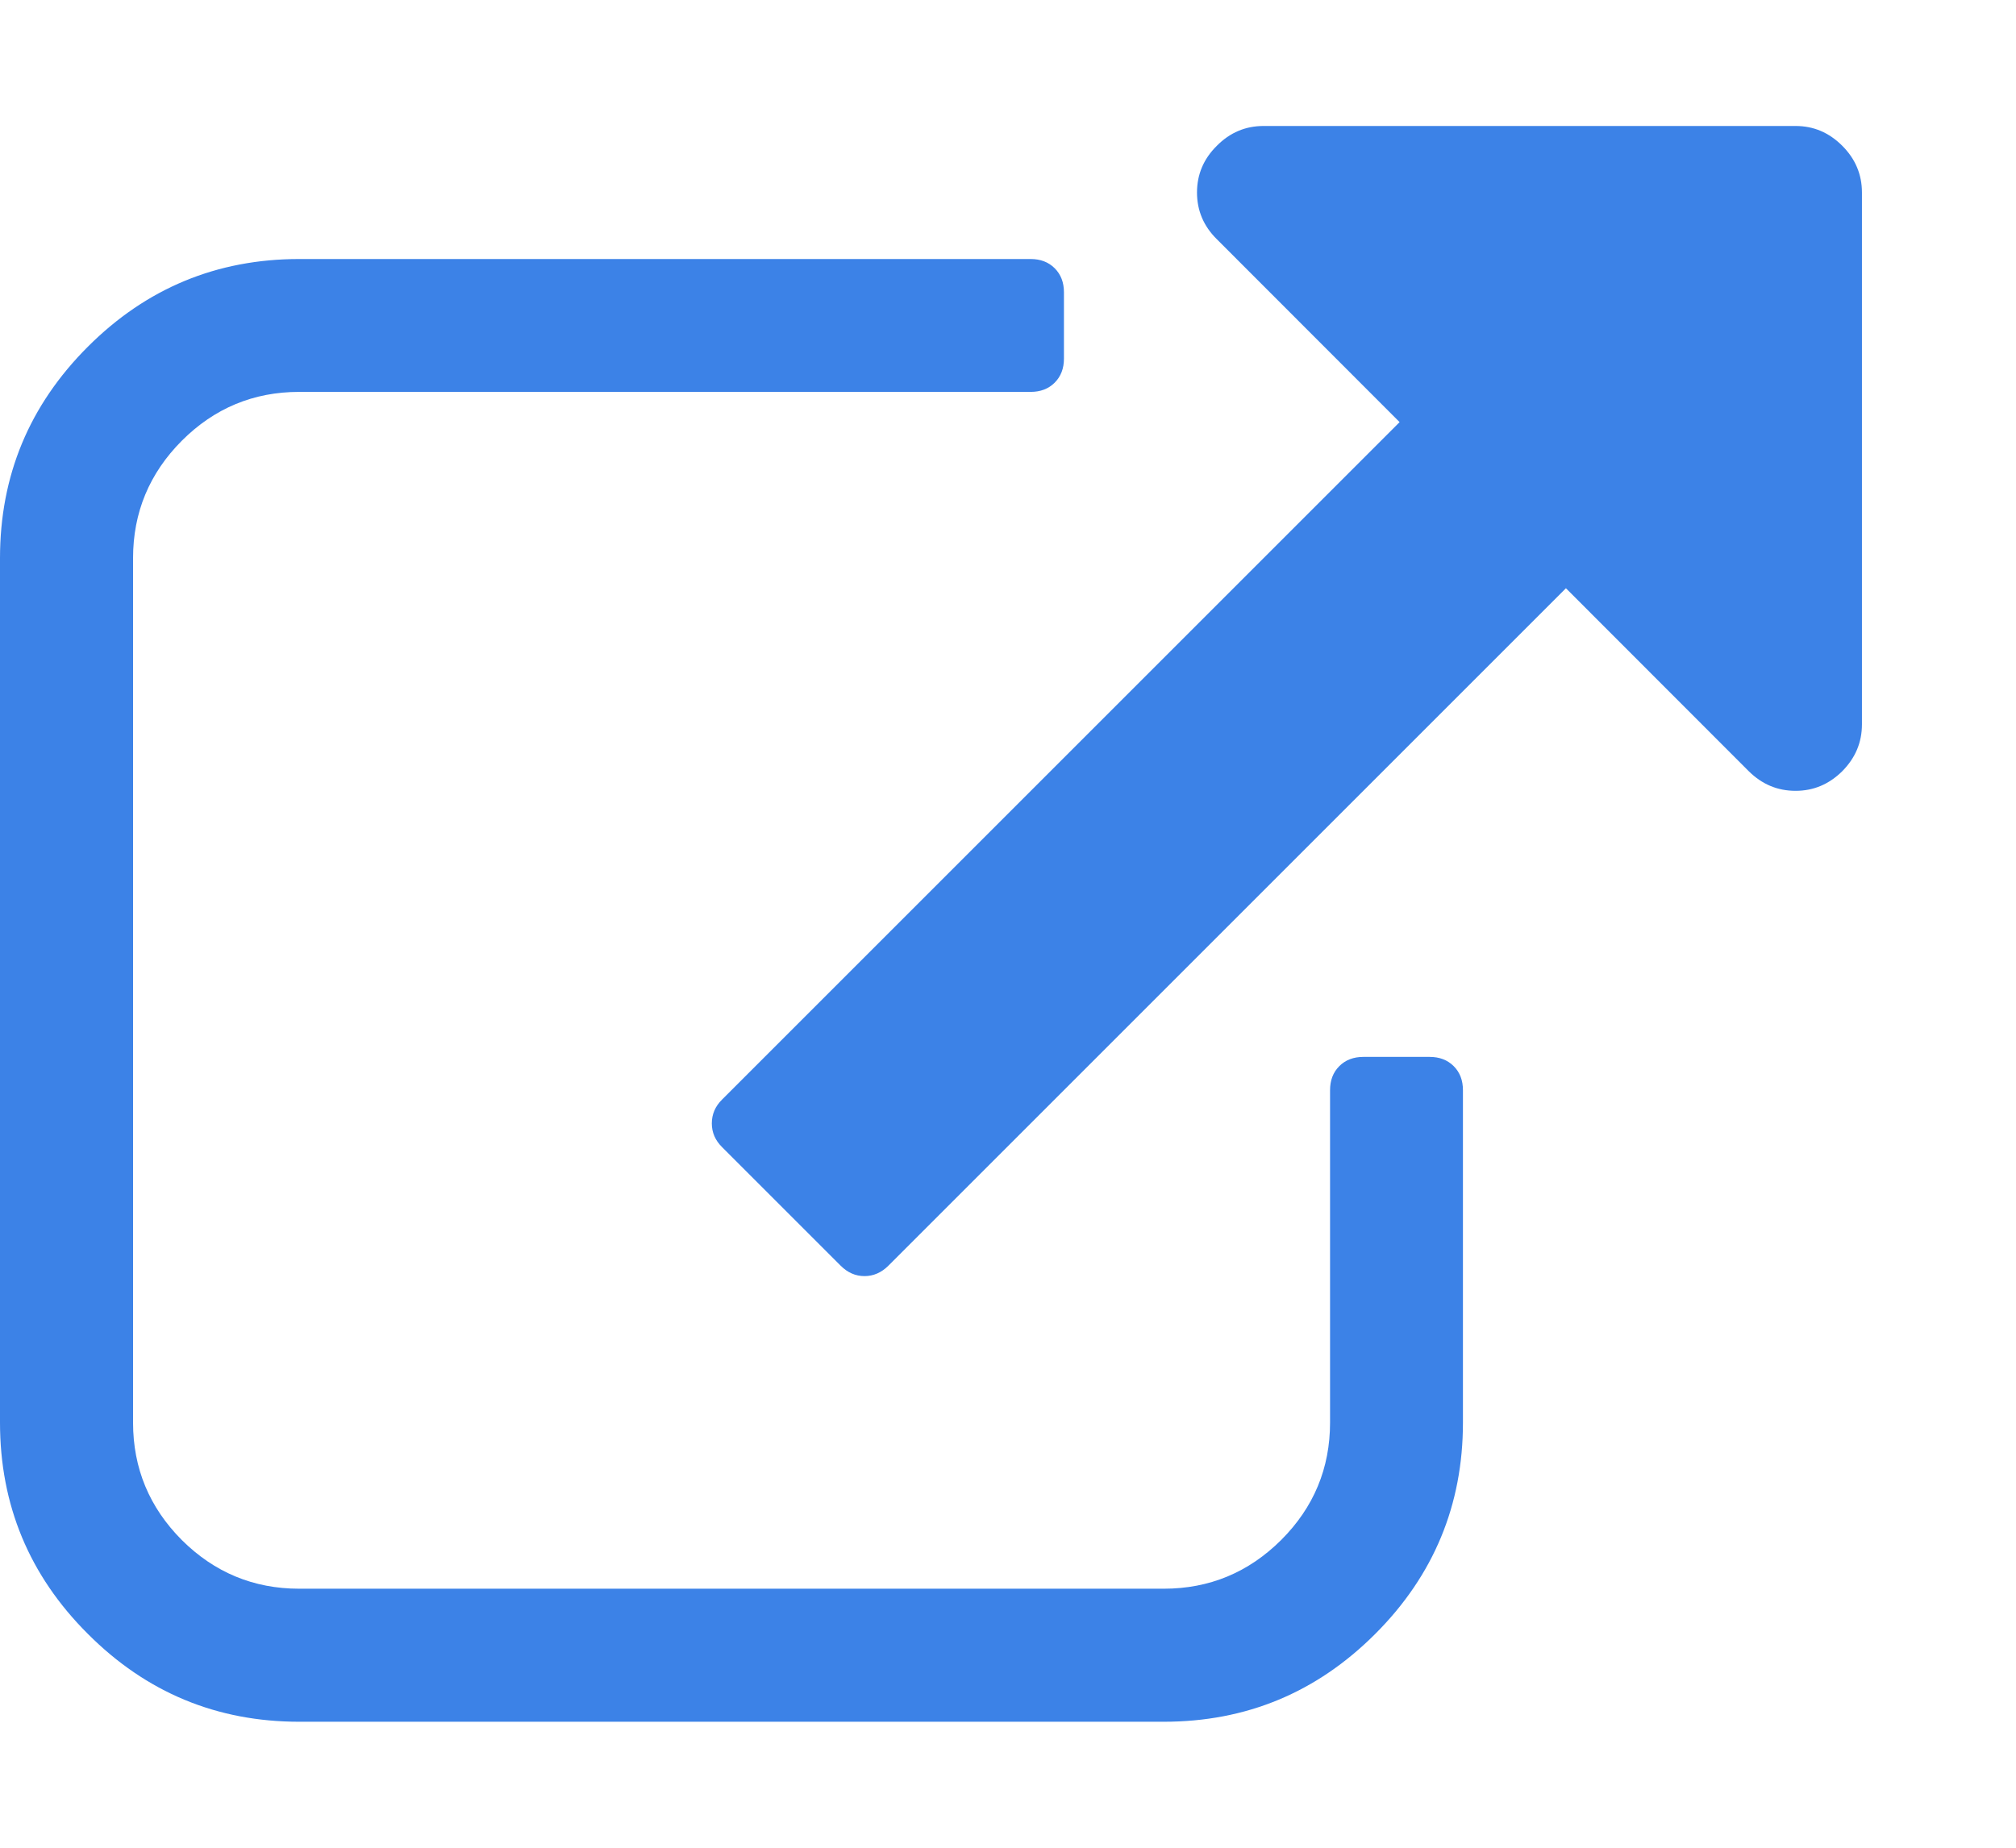
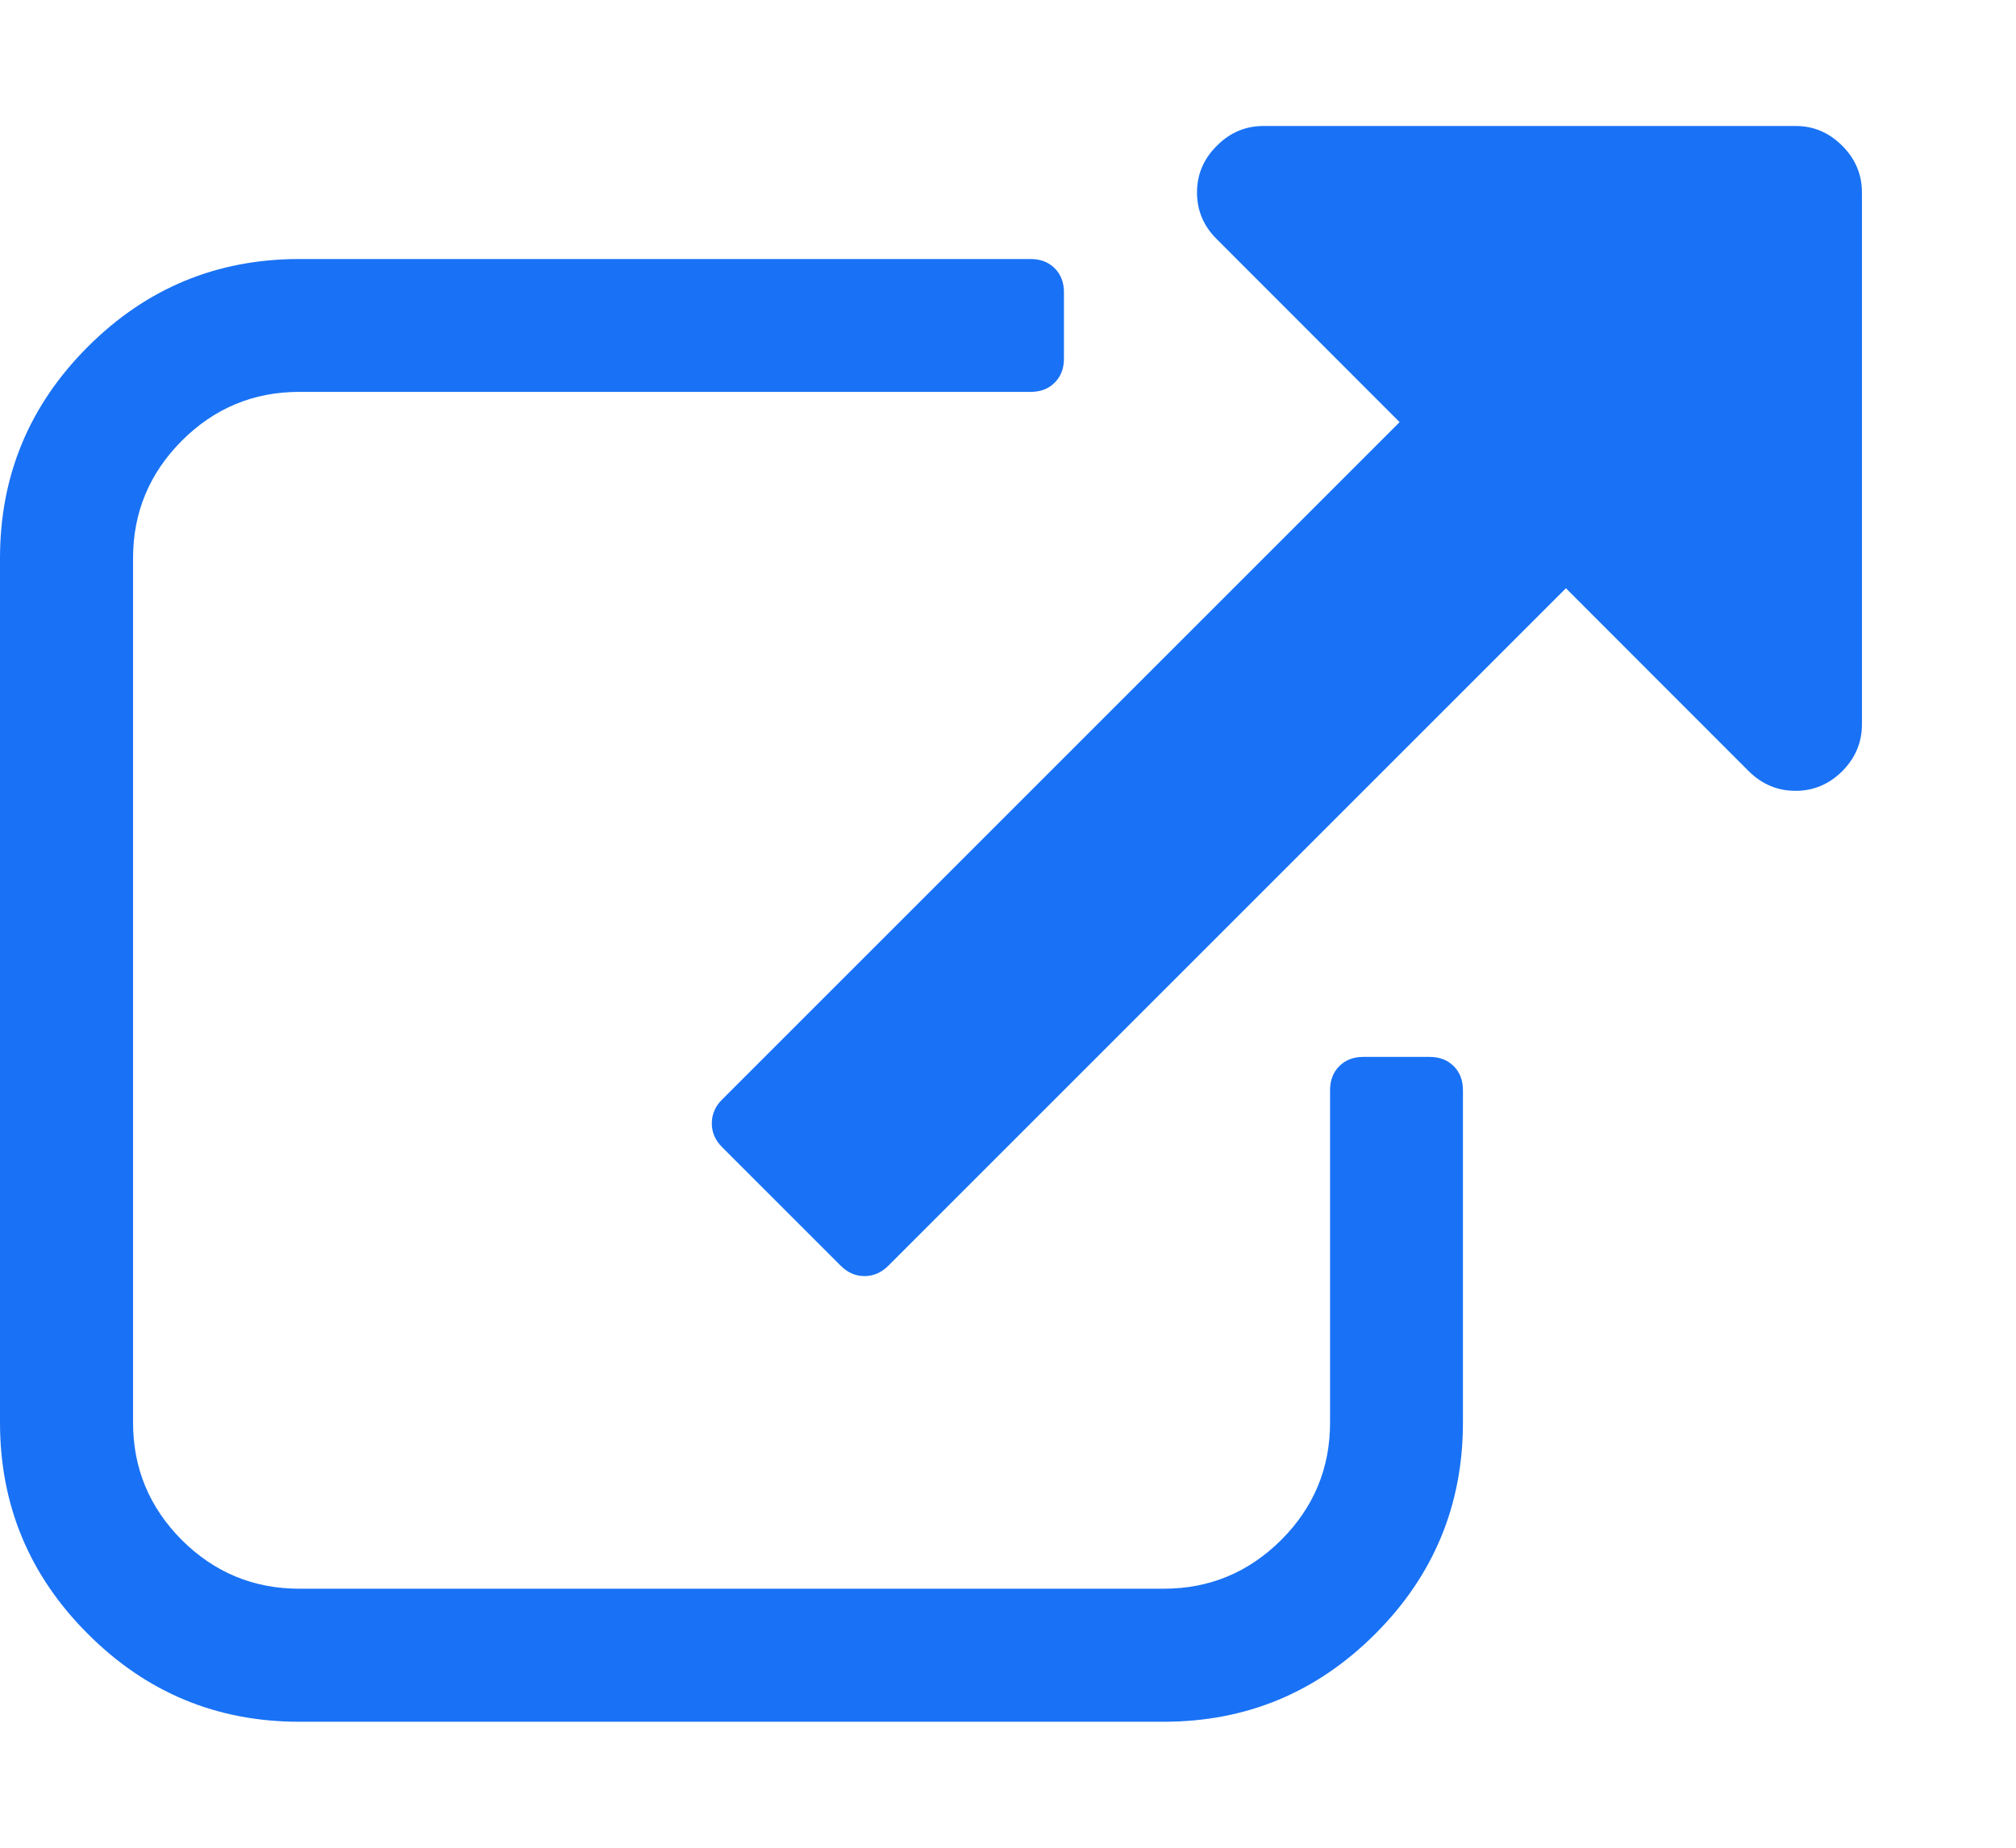
<svg xmlns="http://www.w3.org/2000/svg" width="12px" height="11px" viewBox="0 0 12 11" version="1.1">
  <defs />
  <g id="Dashboard-/-Sidebar" stroke="none" stroke-width="1" fill="none" fill-rule="evenodd" transform="translate(-22, -770)">
-     <g fill="#3C82E7" fill-rule="nonzero" id="Overall">
+     <g fill="#1972F5" fill-rule="nonzero" id="Overall">
      <g transform="translate(-1, 50)">
        <g id="Controls" transform="translate(0, 703)">
          <g id="Inner" transform="translate(23, 15)">
            <g id="Help">
              <path d="M8.708,8.49 L8.708,10.469 C8.708,10.959 8.534,11.379 8.186,11.727 C7.837,12.076 7.418,12.25 6.927,12.25 L1.781,12.25 C1.291,12.25 0.871,12.076 0.523,11.727 C0.174,11.379 0,10.959 0,10.469 L0,5.323 C0,4.832 0.174,4.413 0.523,4.064 C0.871,3.716 1.291,3.542 1.781,3.542 L6.135,3.542 C6.193,3.542 6.241,3.56 6.278,3.597 C6.315,3.634 6.333,3.682 6.333,3.74 L6.333,4.135 C6.333,4.193 6.315,4.241 6.278,4.278 C6.241,4.315 6.193,4.333 6.135,4.333 L1.781,4.333 C1.509,4.333 1.276,4.43 1.082,4.624 C0.889,4.818 0.792,5.051 0.792,5.323 L0.792,10.469 C0.792,10.741 0.889,10.974 1.082,11.168 C1.276,11.361 1.509,11.458 1.781,11.458 L6.927,11.458 C7.199,11.458 7.432,11.361 7.626,11.168 C7.82,10.974 7.917,10.741 7.917,10.469 L7.917,8.49 C7.917,8.432 7.935,8.384 7.972,8.347 C8.009,8.31 8.057,8.292 8.115,8.292 L8.51,8.292 C8.568,8.292 8.616,8.31 8.653,8.347 C8.69,8.384 8.708,8.432 8.708,8.49 Z M11.083,3.146 L11.083,6.312 C11.083,6.42 11.044,6.512 10.966,6.591 C10.887,6.669 10.795,6.708 10.688,6.708 C10.58,6.708 10.488,6.669 10.409,6.591 L9.321,5.502 L5.288,9.535 C5.247,9.576 5.199,9.597 5.146,9.597 C5.092,9.597 5.045,9.576 5.004,9.535 L4.299,8.83 C4.257,8.789 4.237,8.741 4.237,8.688 C4.237,8.634 4.257,8.586 4.299,8.545 L8.331,4.513 L7.243,3.424 C7.164,3.346 7.125,3.253 7.125,3.146 C7.125,3.039 7.164,2.946 7.243,2.868 C7.321,2.789 7.414,2.75 7.521,2.75 L10.688,2.75 C10.795,2.75 10.887,2.789 10.966,2.868 C11.044,2.946 11.083,3.039 11.083,3.146 Z" id="Icon" />
            </g>
          </g>
        </g>
      </g>
    </g>
  </g>
</svg>
